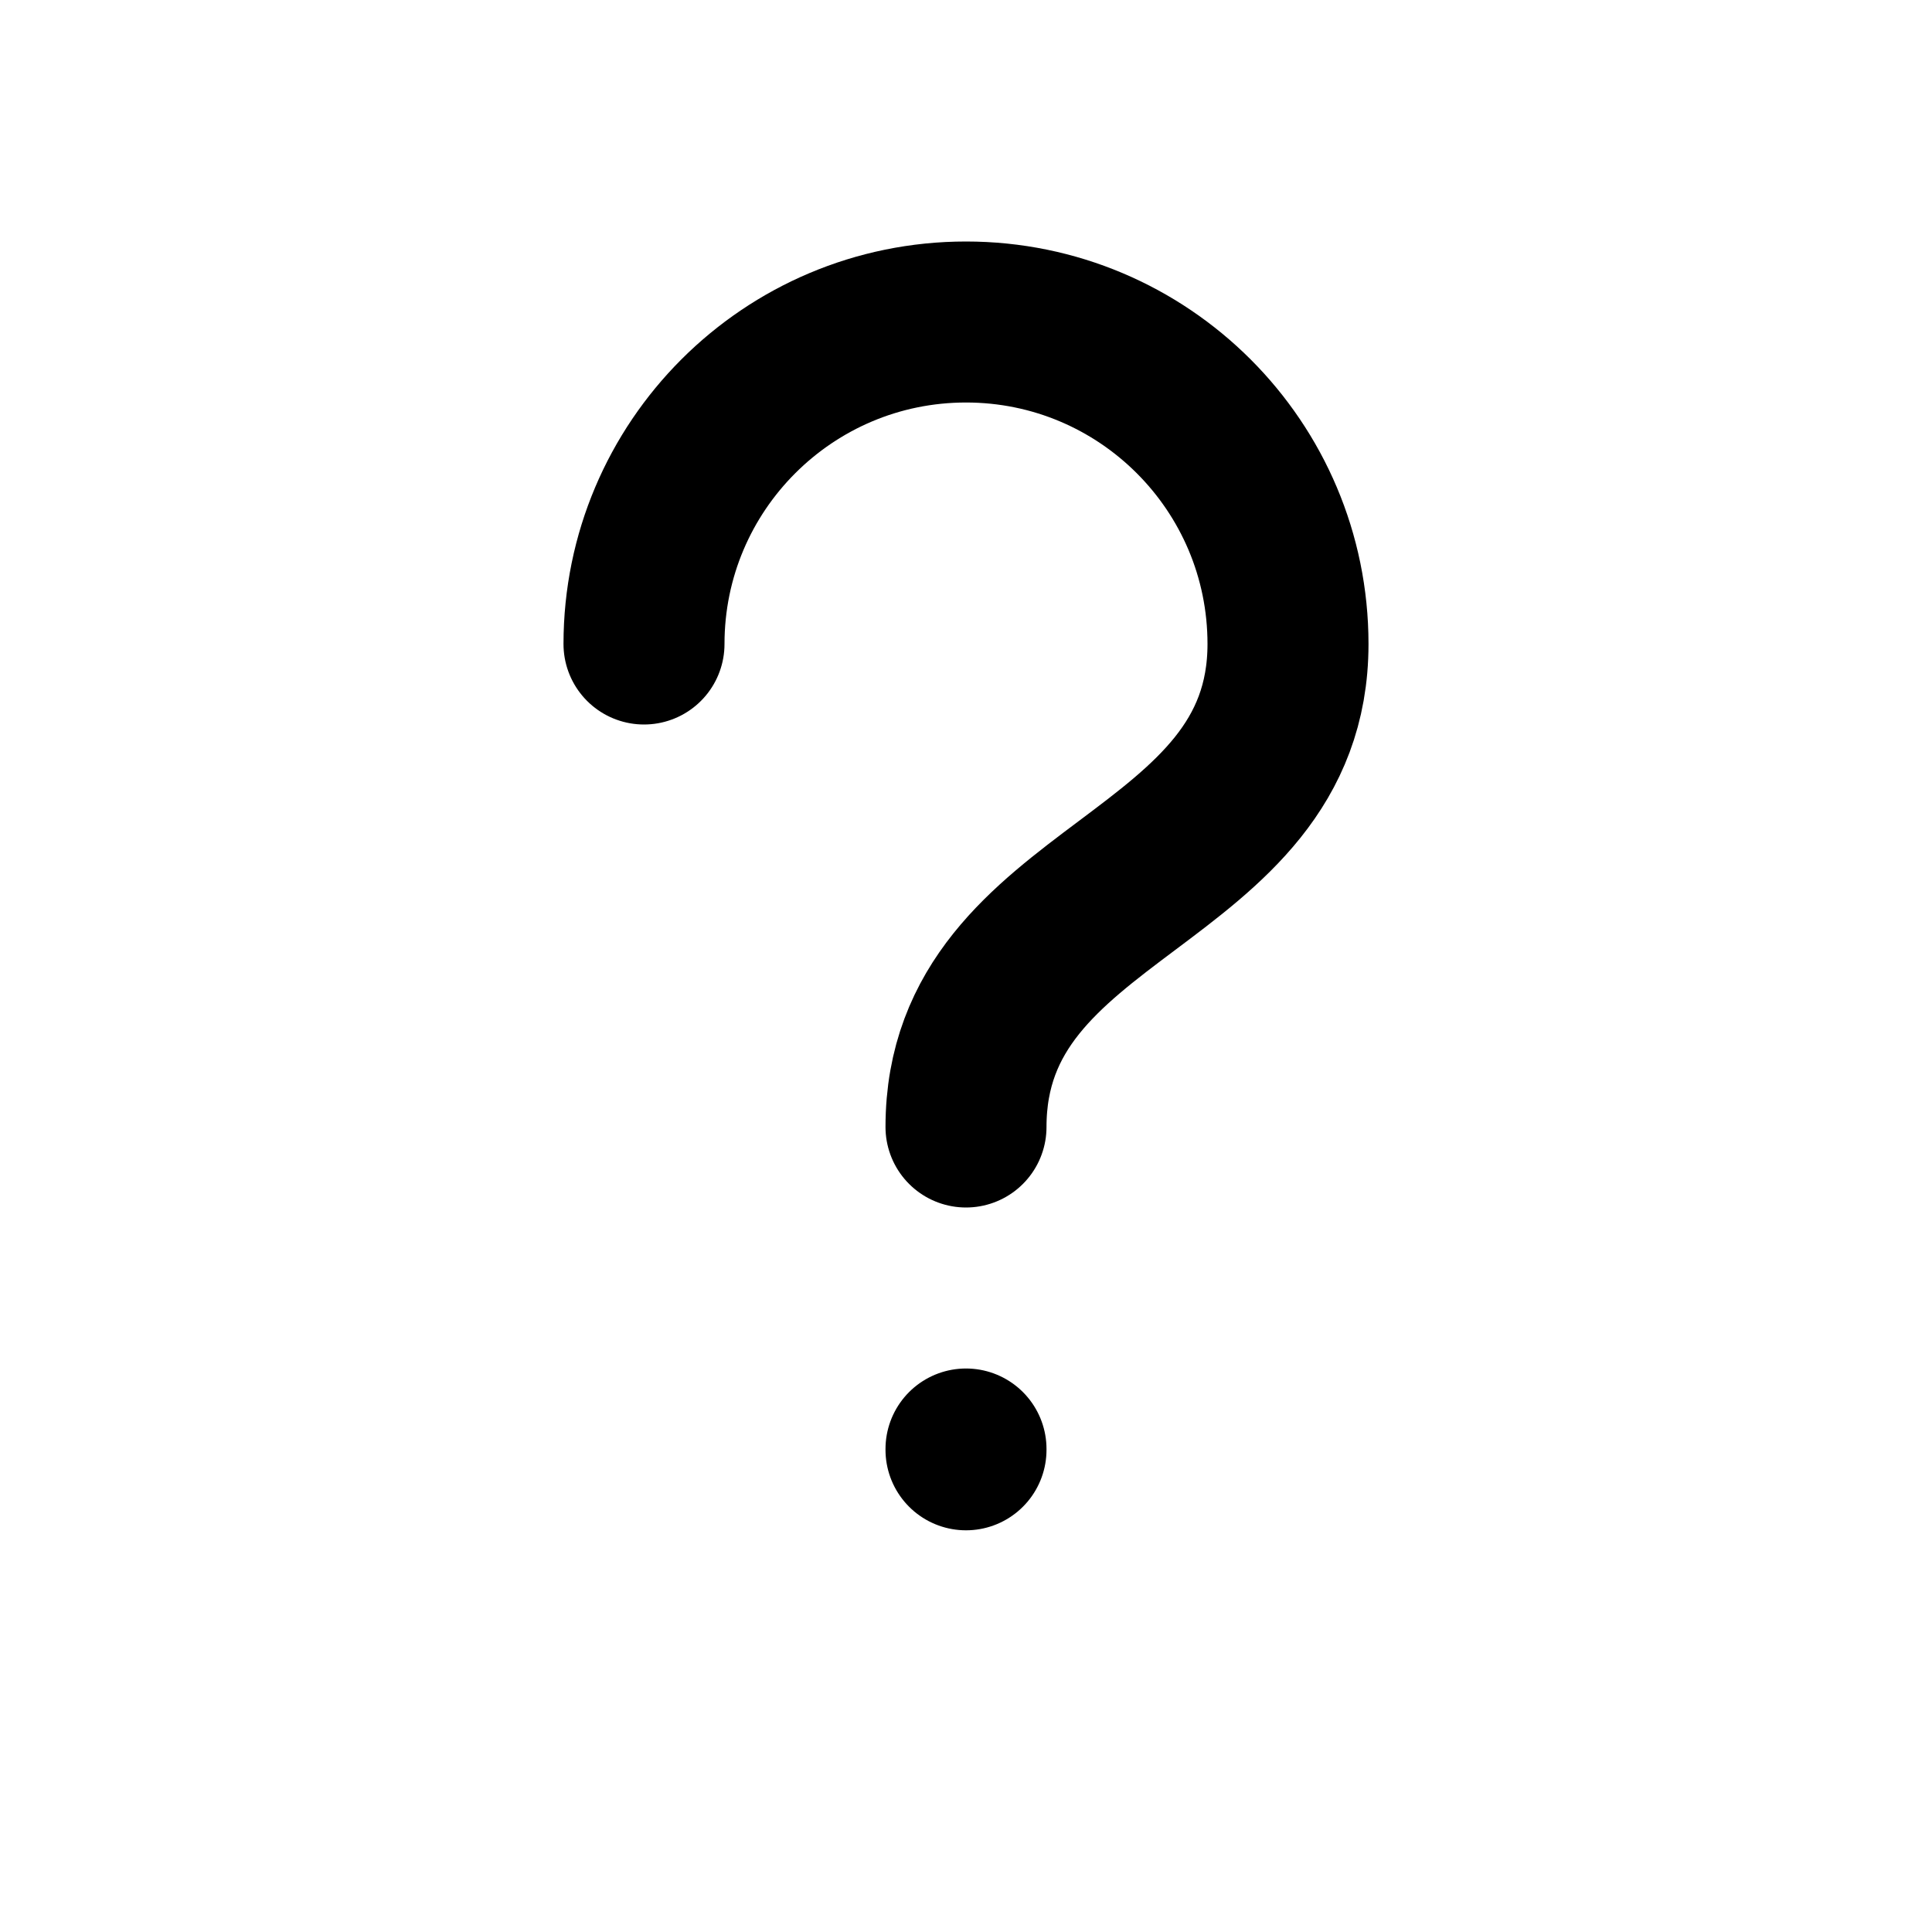
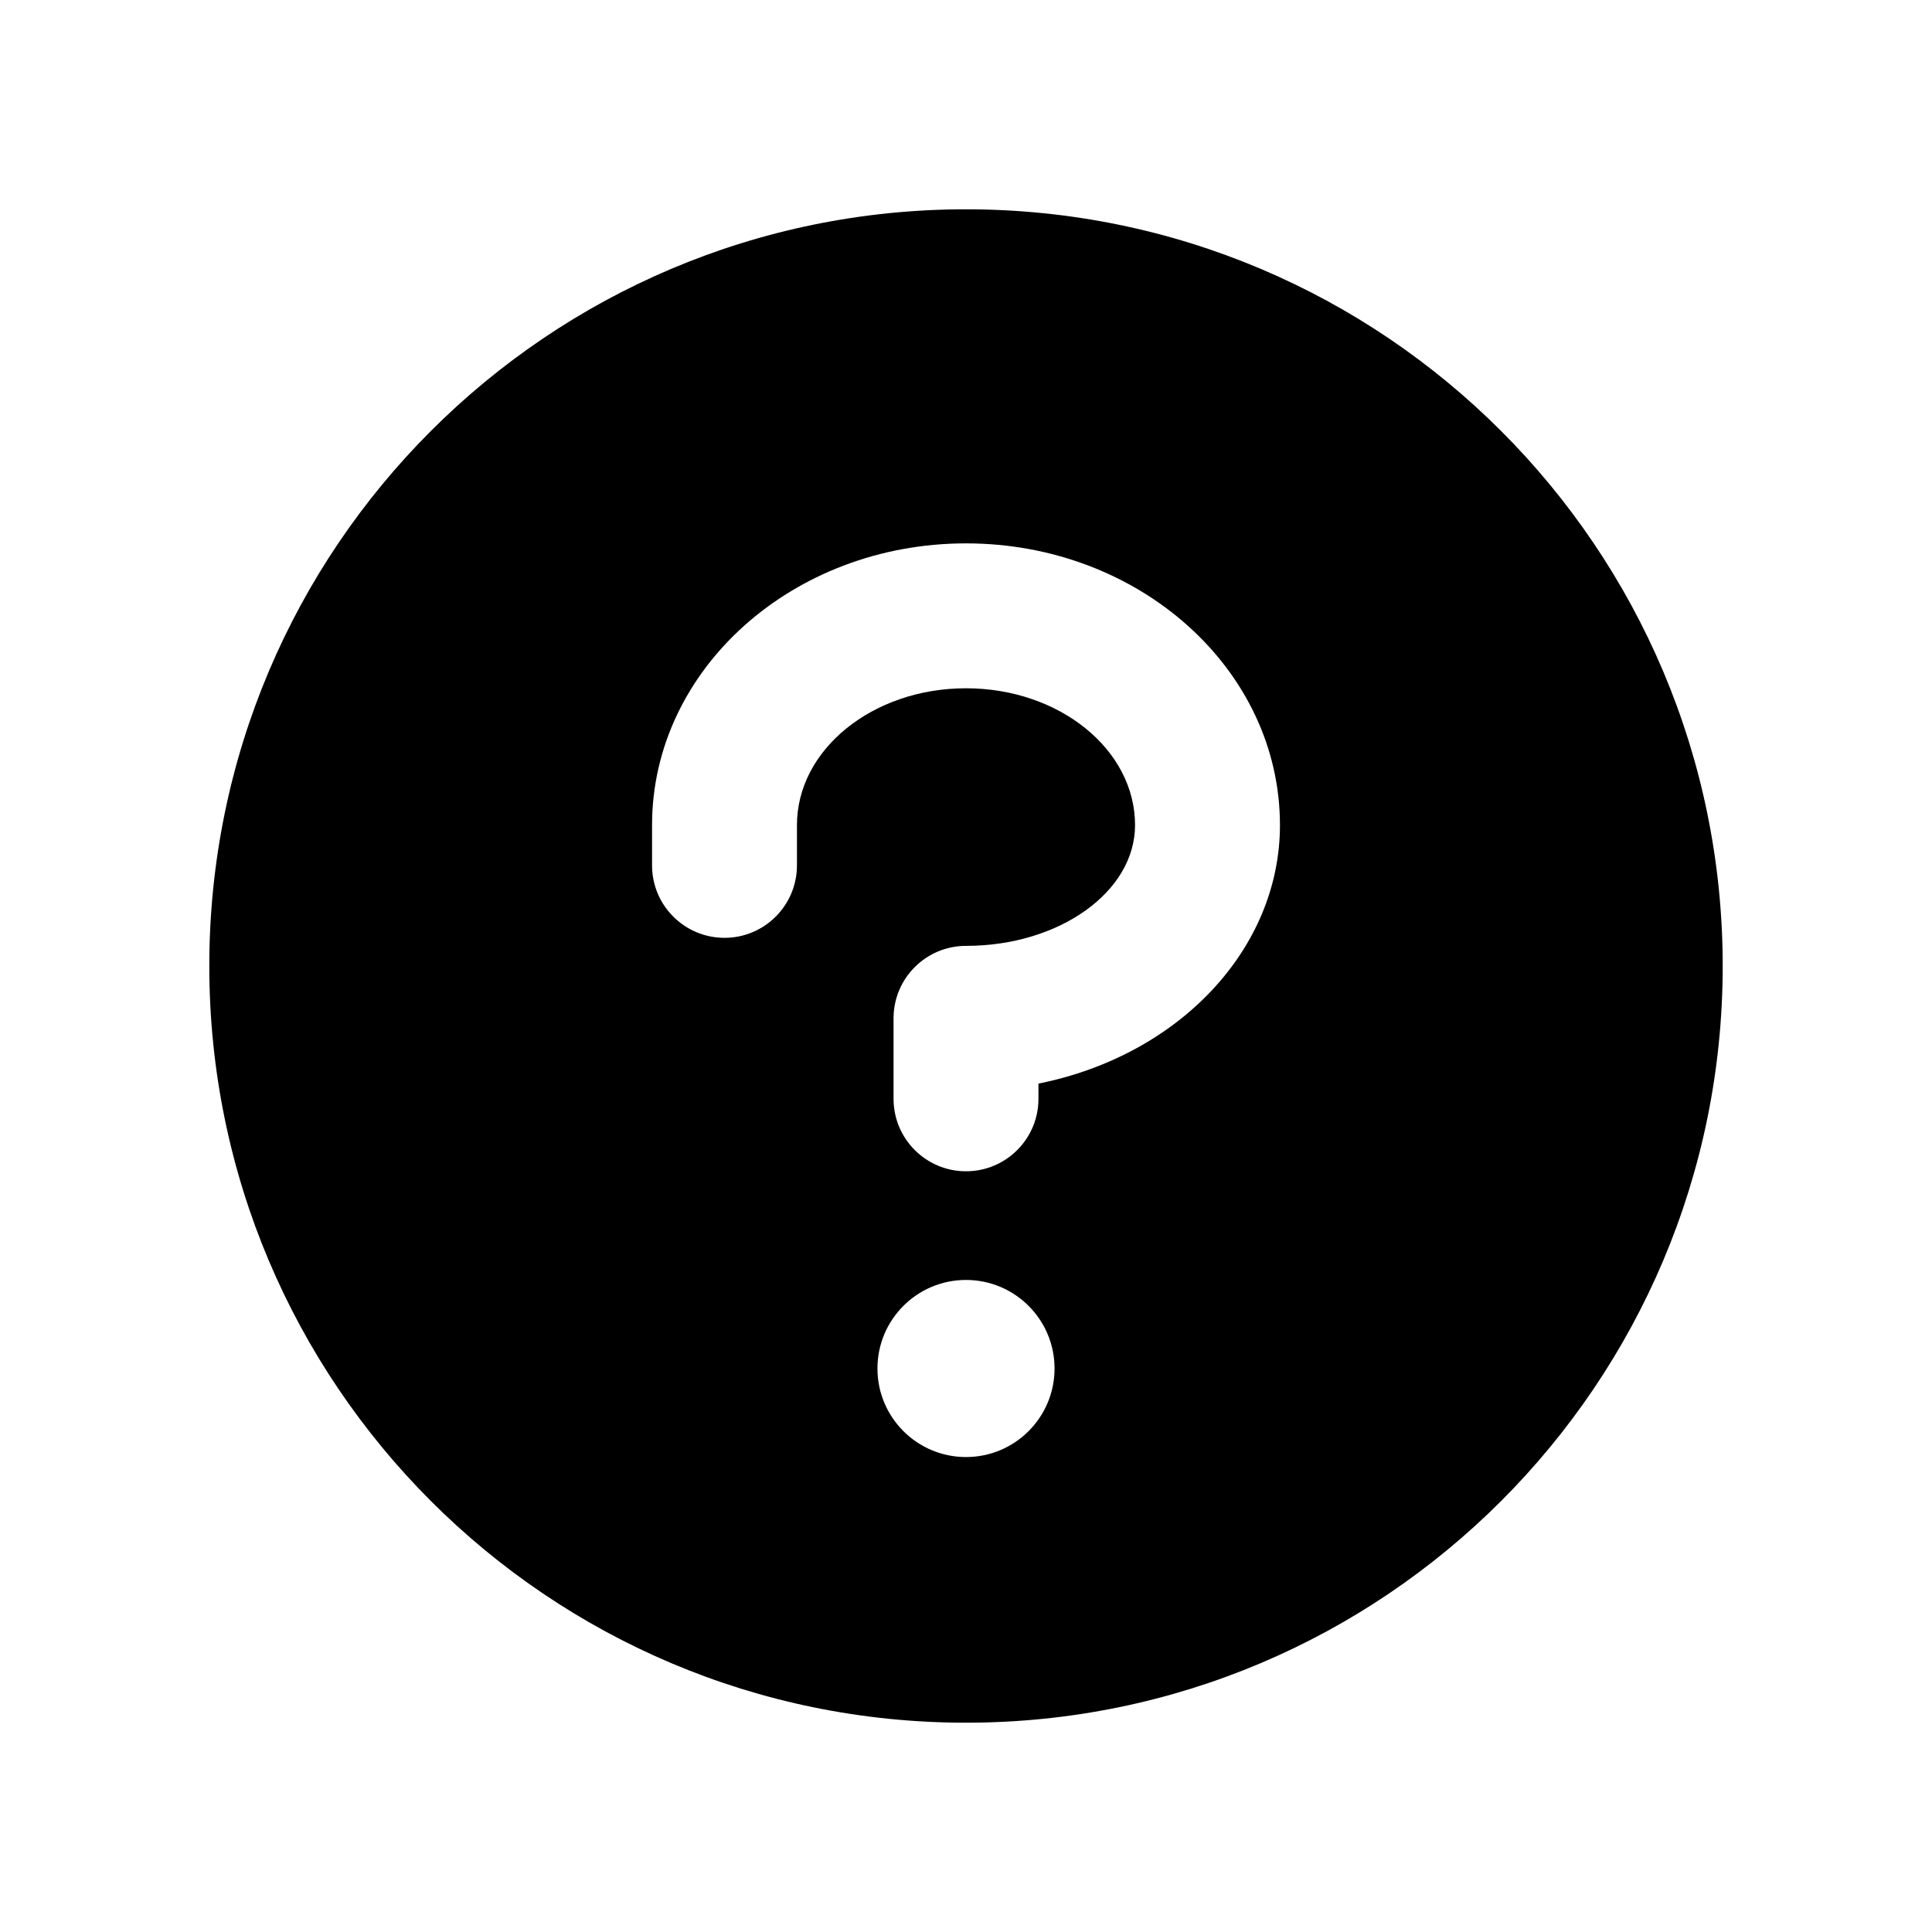
<svg xmlns="http://www.w3.org/2000/svg" width="100%" height="100%" viewBox="0 0 24 24" fill="none" stroke="currentColor" stroke-width="2" stroke-linecap="round" stroke-linejoin="round" aria-hidden="true" focusable="false" data-macro-icon="question-fill">
-   <path d="M8 8a4 4 0 0 1 8 0c0 3-4 3-4 6m0 4v.01" />
+   <path fill="currentColor" stroke="none" fill-rule="evenodd" d="M21.4 12a9.4 9.4 0 1 0-18.8 0 9.4 9.4 0 1 0 18.8 0ZM8.1 10.75V10.25A3.9 3.5 0 0 1 15.9 10.25A3.9 3.3 0 0 1 12.9 13.461V13.65a.9.9 0 0 1-1.8 0V12.65a.9.9 0 0 1 .9-.9A2.1 1.5 0 0 0 14.1 10.25A2.1 1.7 0 0 0 9.9 10.25V10.75a.9.9 0 0 1-1.8 0ZM13.1 17a1.1 1.1 0 1 0-2.2 0 1.1 1.1 0 1 0 2.2 0Z" />
</svg>
